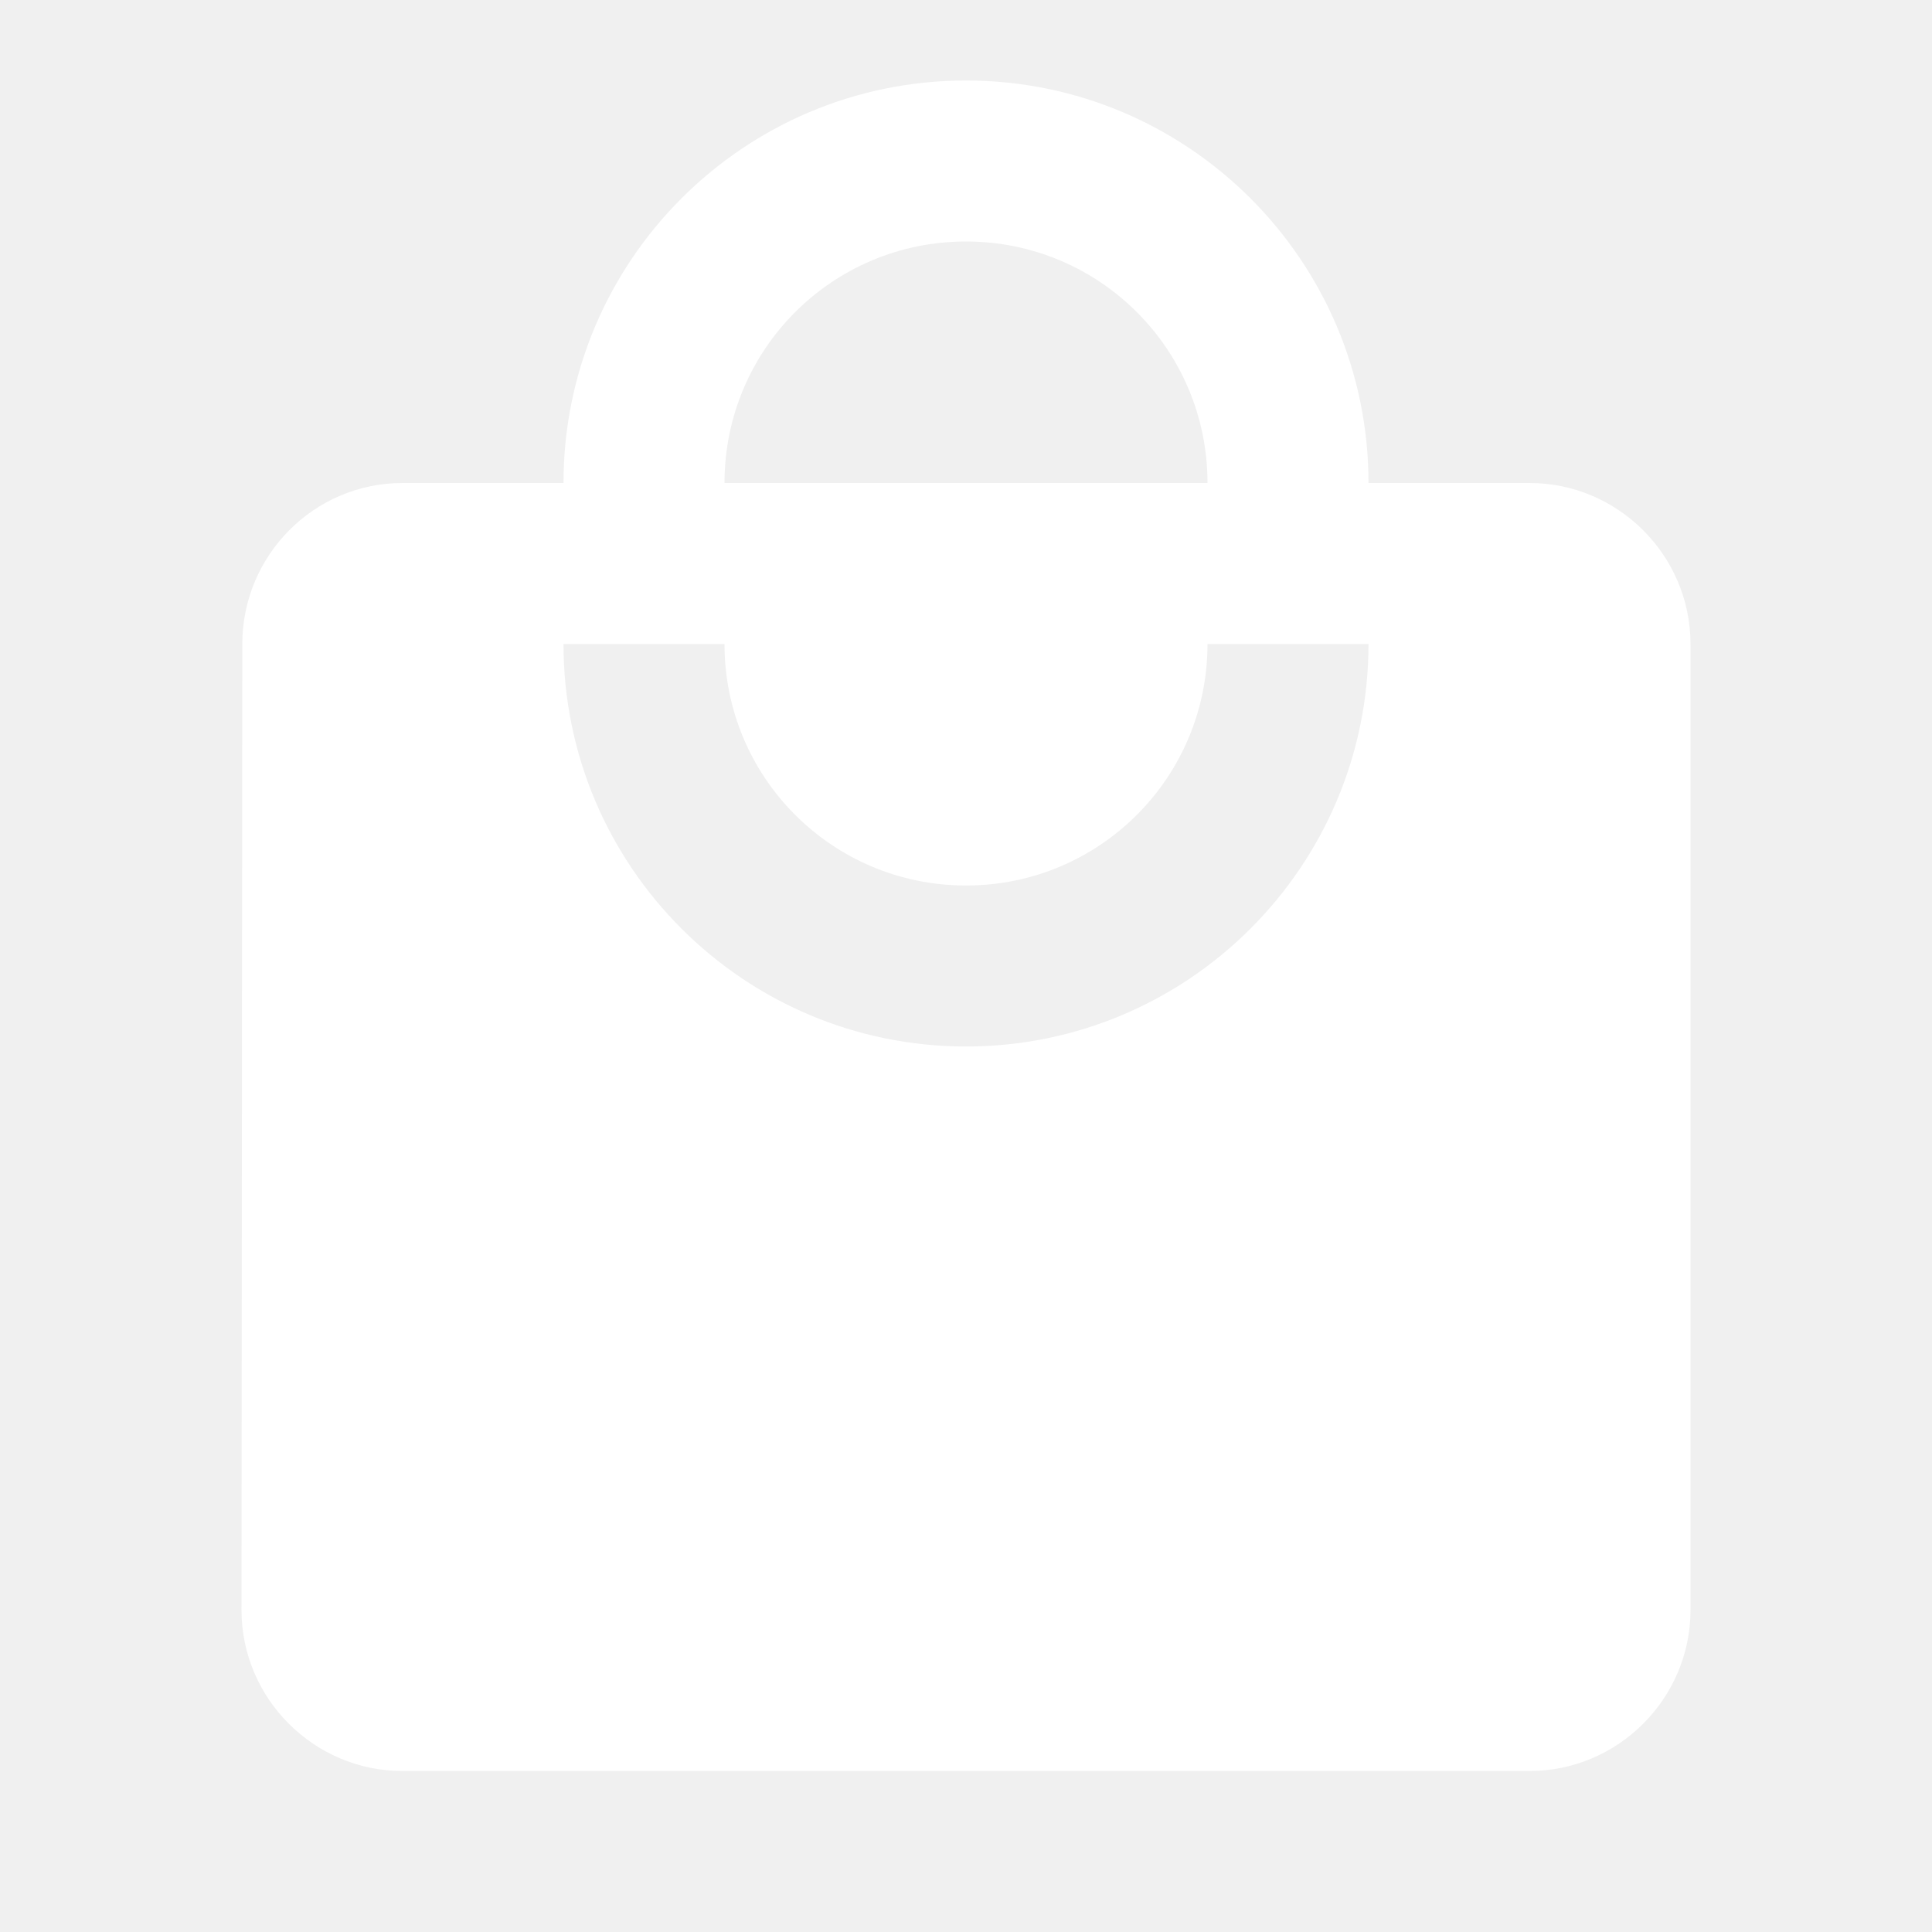
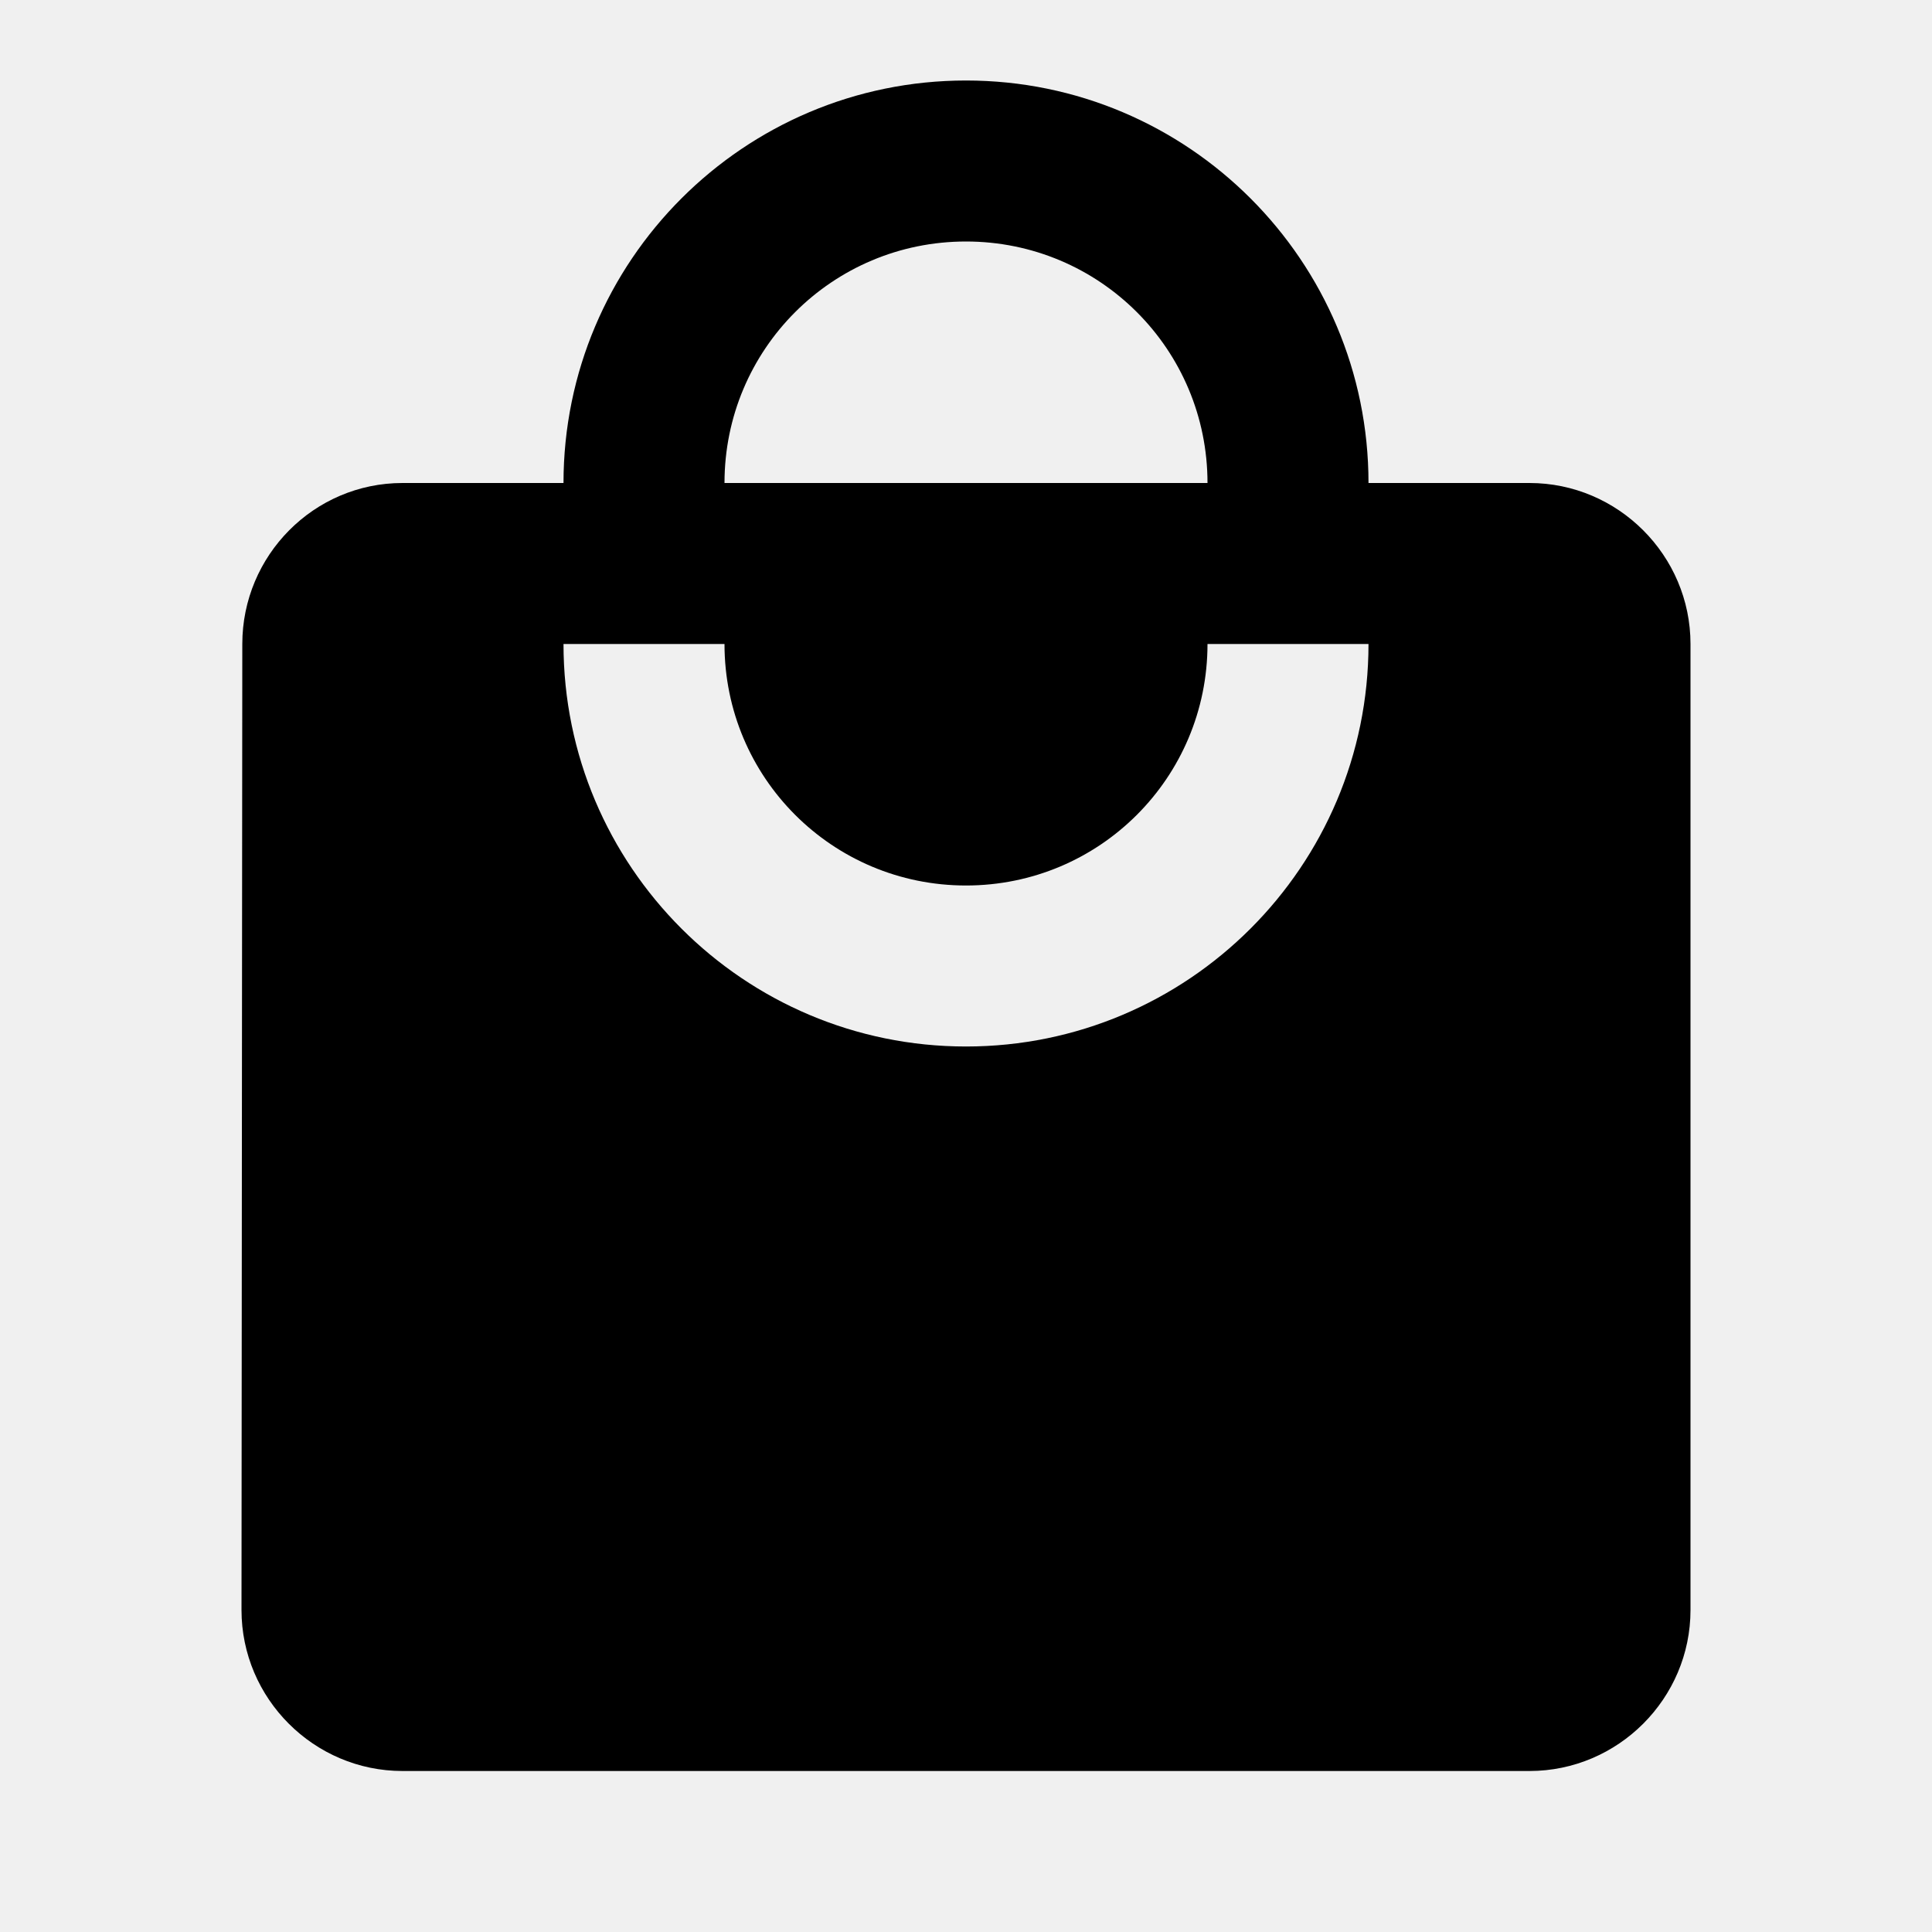
- <svg xmlns="http://www.w3.org/2000/svg" fill="#FFFFFF" height="48" viewBox="0 0 24 24" width="48">
+ <svg xmlns="http://www.w3.org/2000/svg" id="mall" height="48" viewBox="0 0 24 24" width="48">
  <path d="M0 0h24v24H0z" fill="none" />
  <path d="M19 6h-2c0-2.76-2.24-5-5-5S7 3.24 7 6H5c-1.1 0-1.99.9-1.99 2L3 20c0 1.1.9 2 2 2h14c1.1 0 2-.9 2-2V8c0-1.1-.9-2-2-2zm-7-3c1.66 0 3 1.34 3 3H9c0-1.66 1.34-3 3-3zm0 10c-2.76 0-5-2.24-5-5h2c0 1.66 1.34 3 3 3s3-1.34 3-3h2c0 2.76-2.24 5-5 5z" />
</svg>
